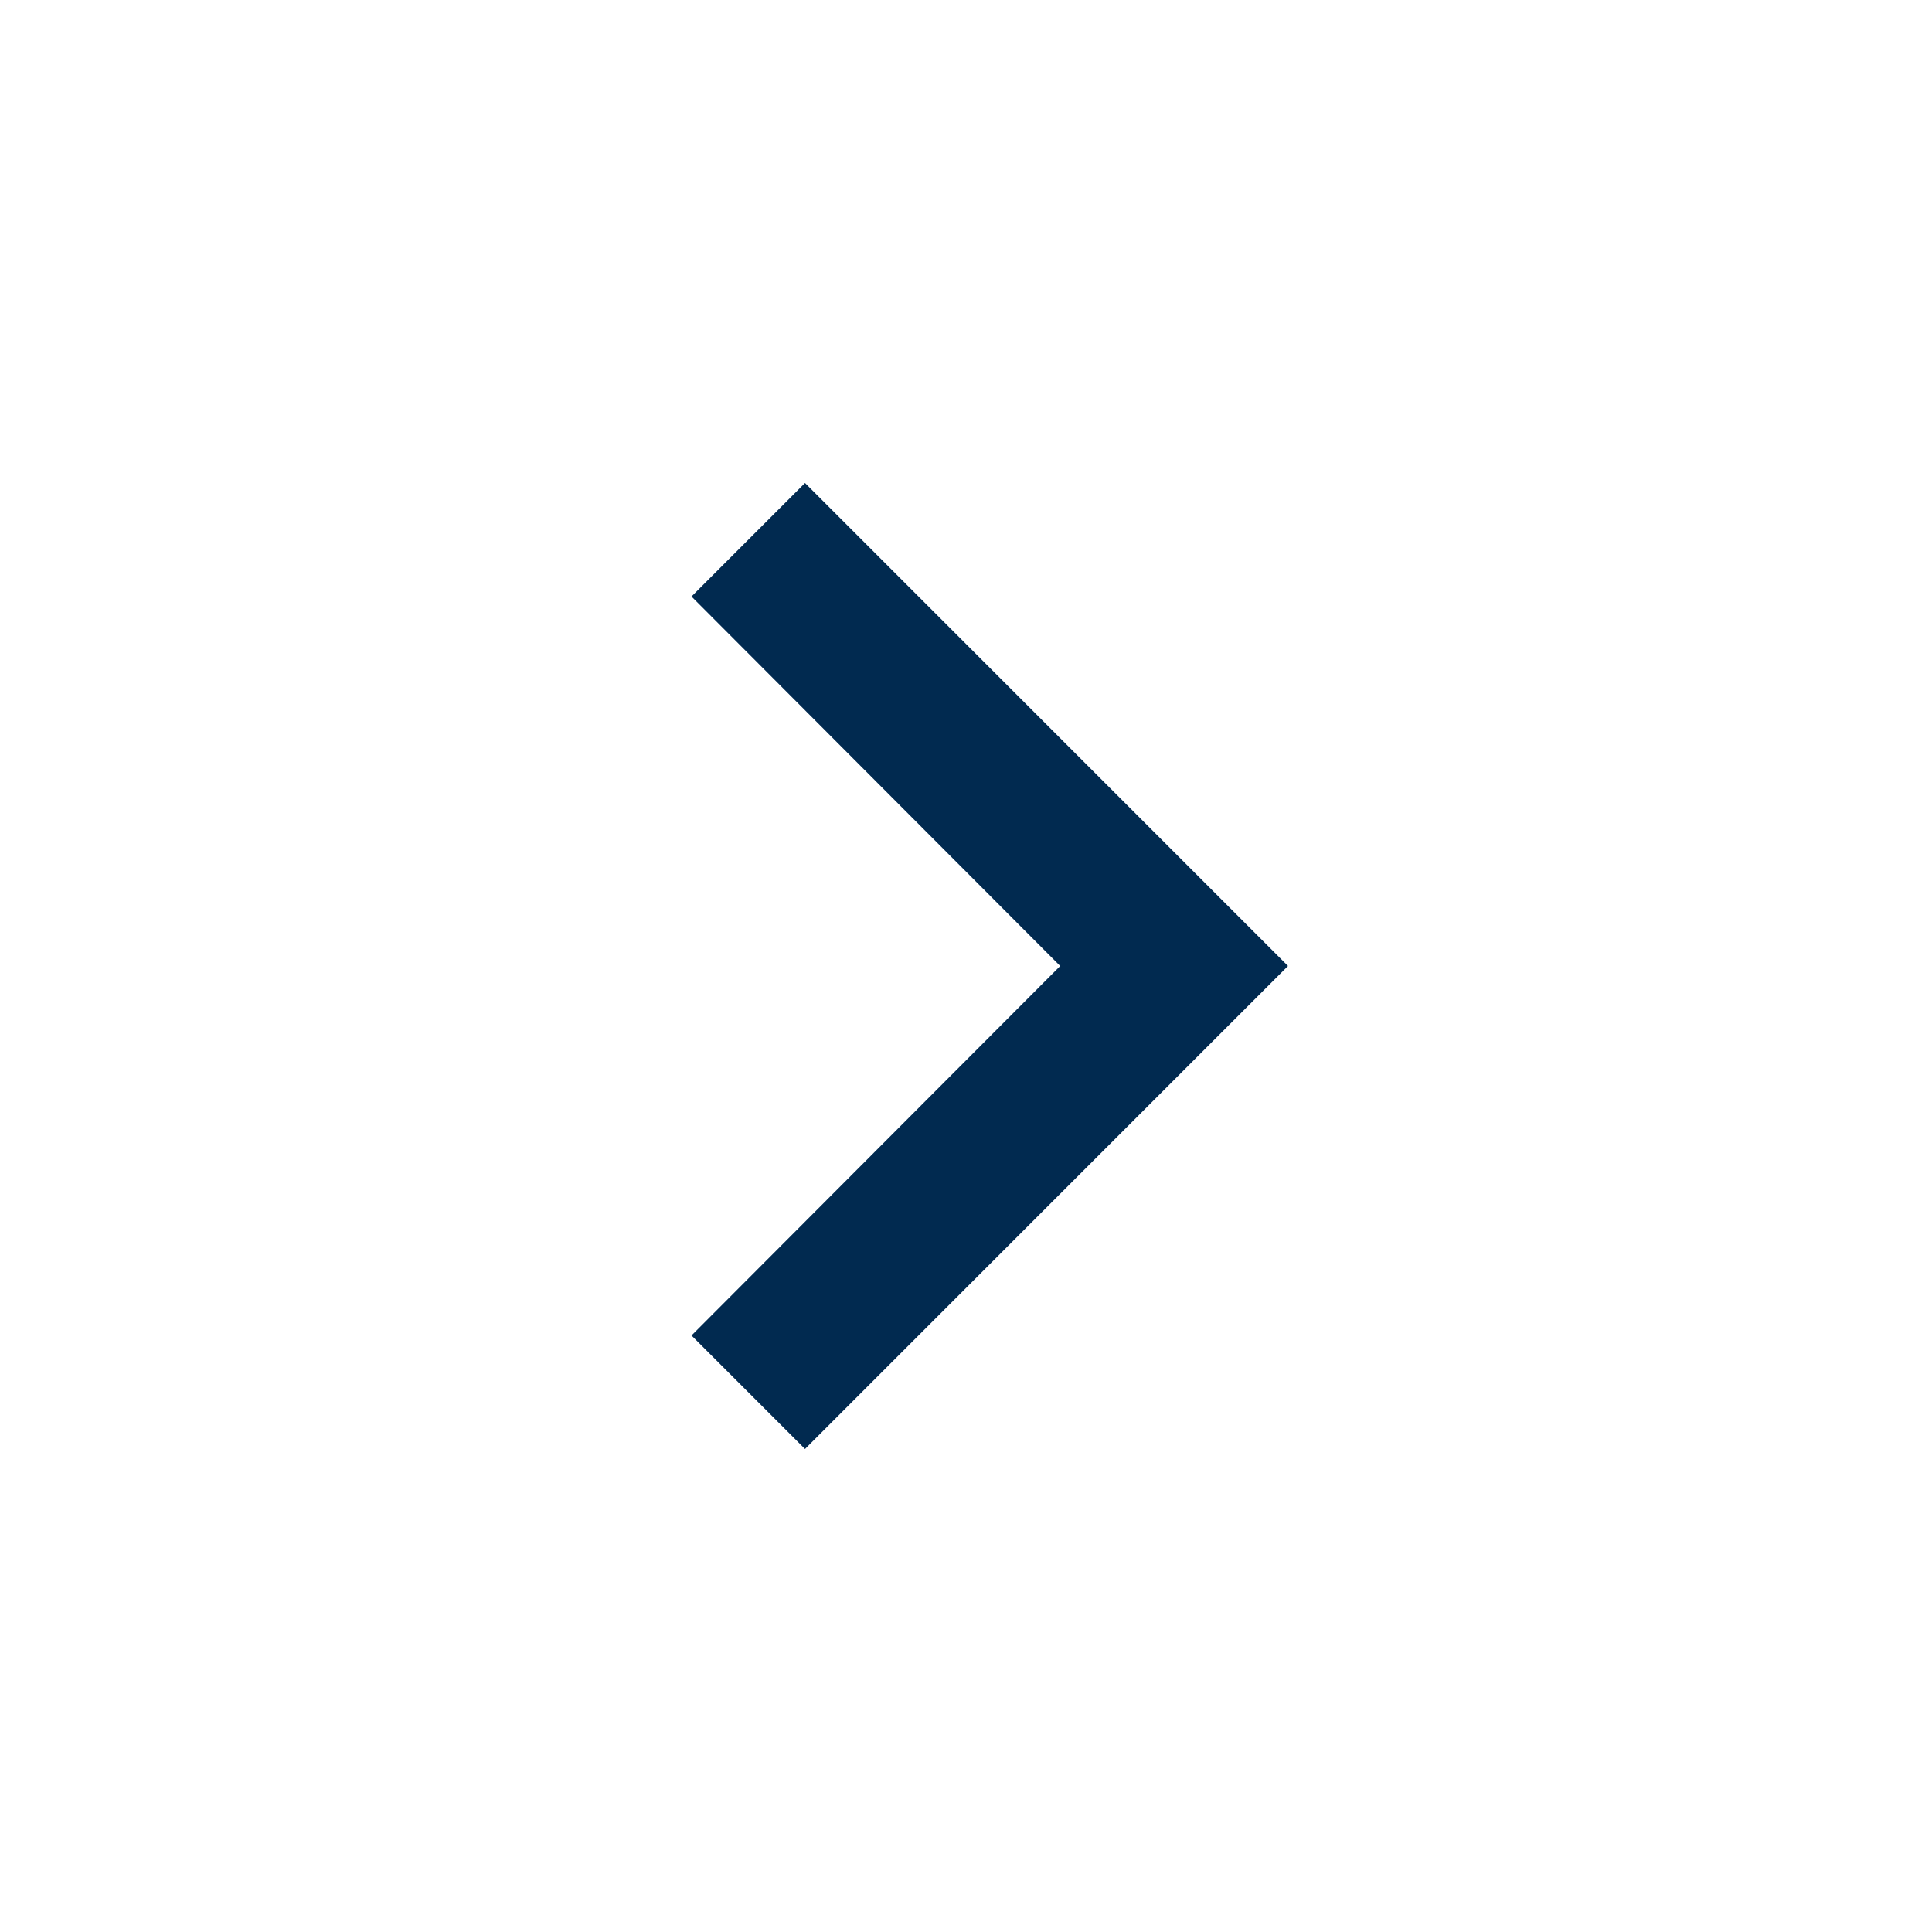
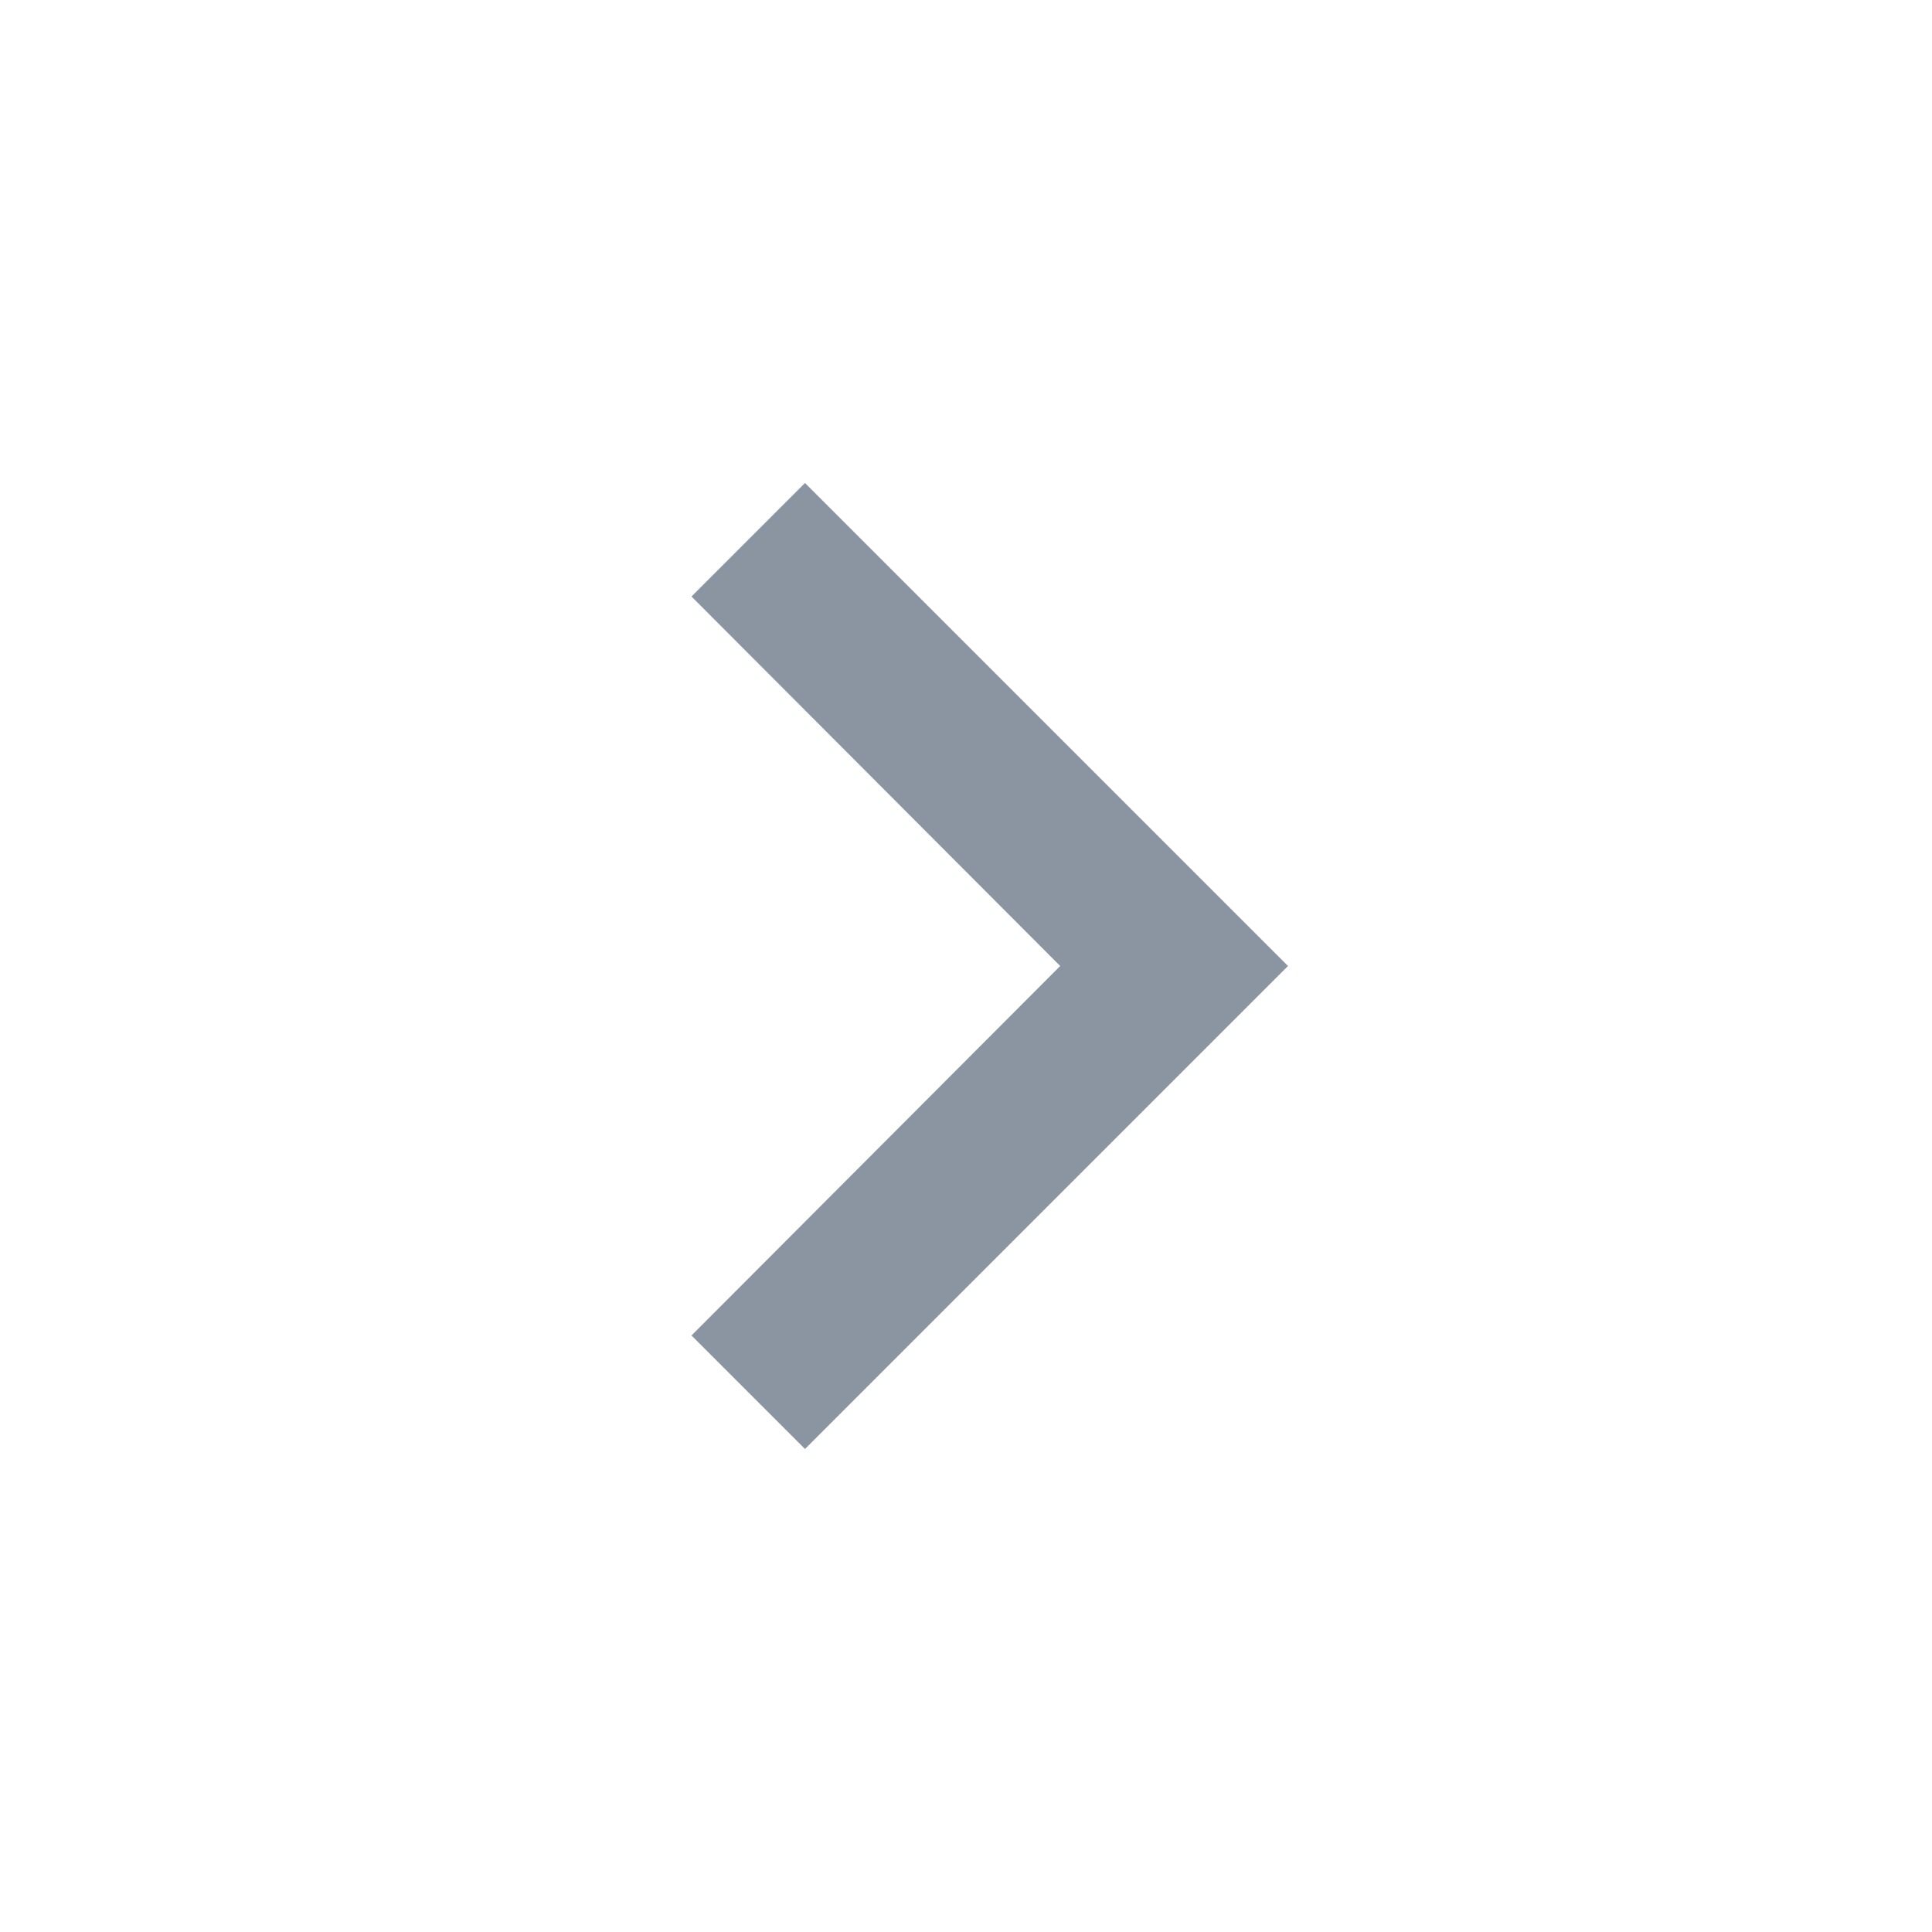
<svg xmlns="http://www.w3.org/2000/svg" width="24" height="24" viewBox="0 0 24 24">
  <path d="M24,0H0V24H24Z" fill="none" />
-   <path d="M8,7.41,9.41,6l6,6-6,6L8,16.59,12.58,12Z" transform="translate(0.59)" fill="#012a50" />
+   <path d="M8,7.41,9.41,6l6,6-6,6L8,16.59,12.58,12Z" transform="translate(0.59)" fill="#8b95a1" />
</svg>
